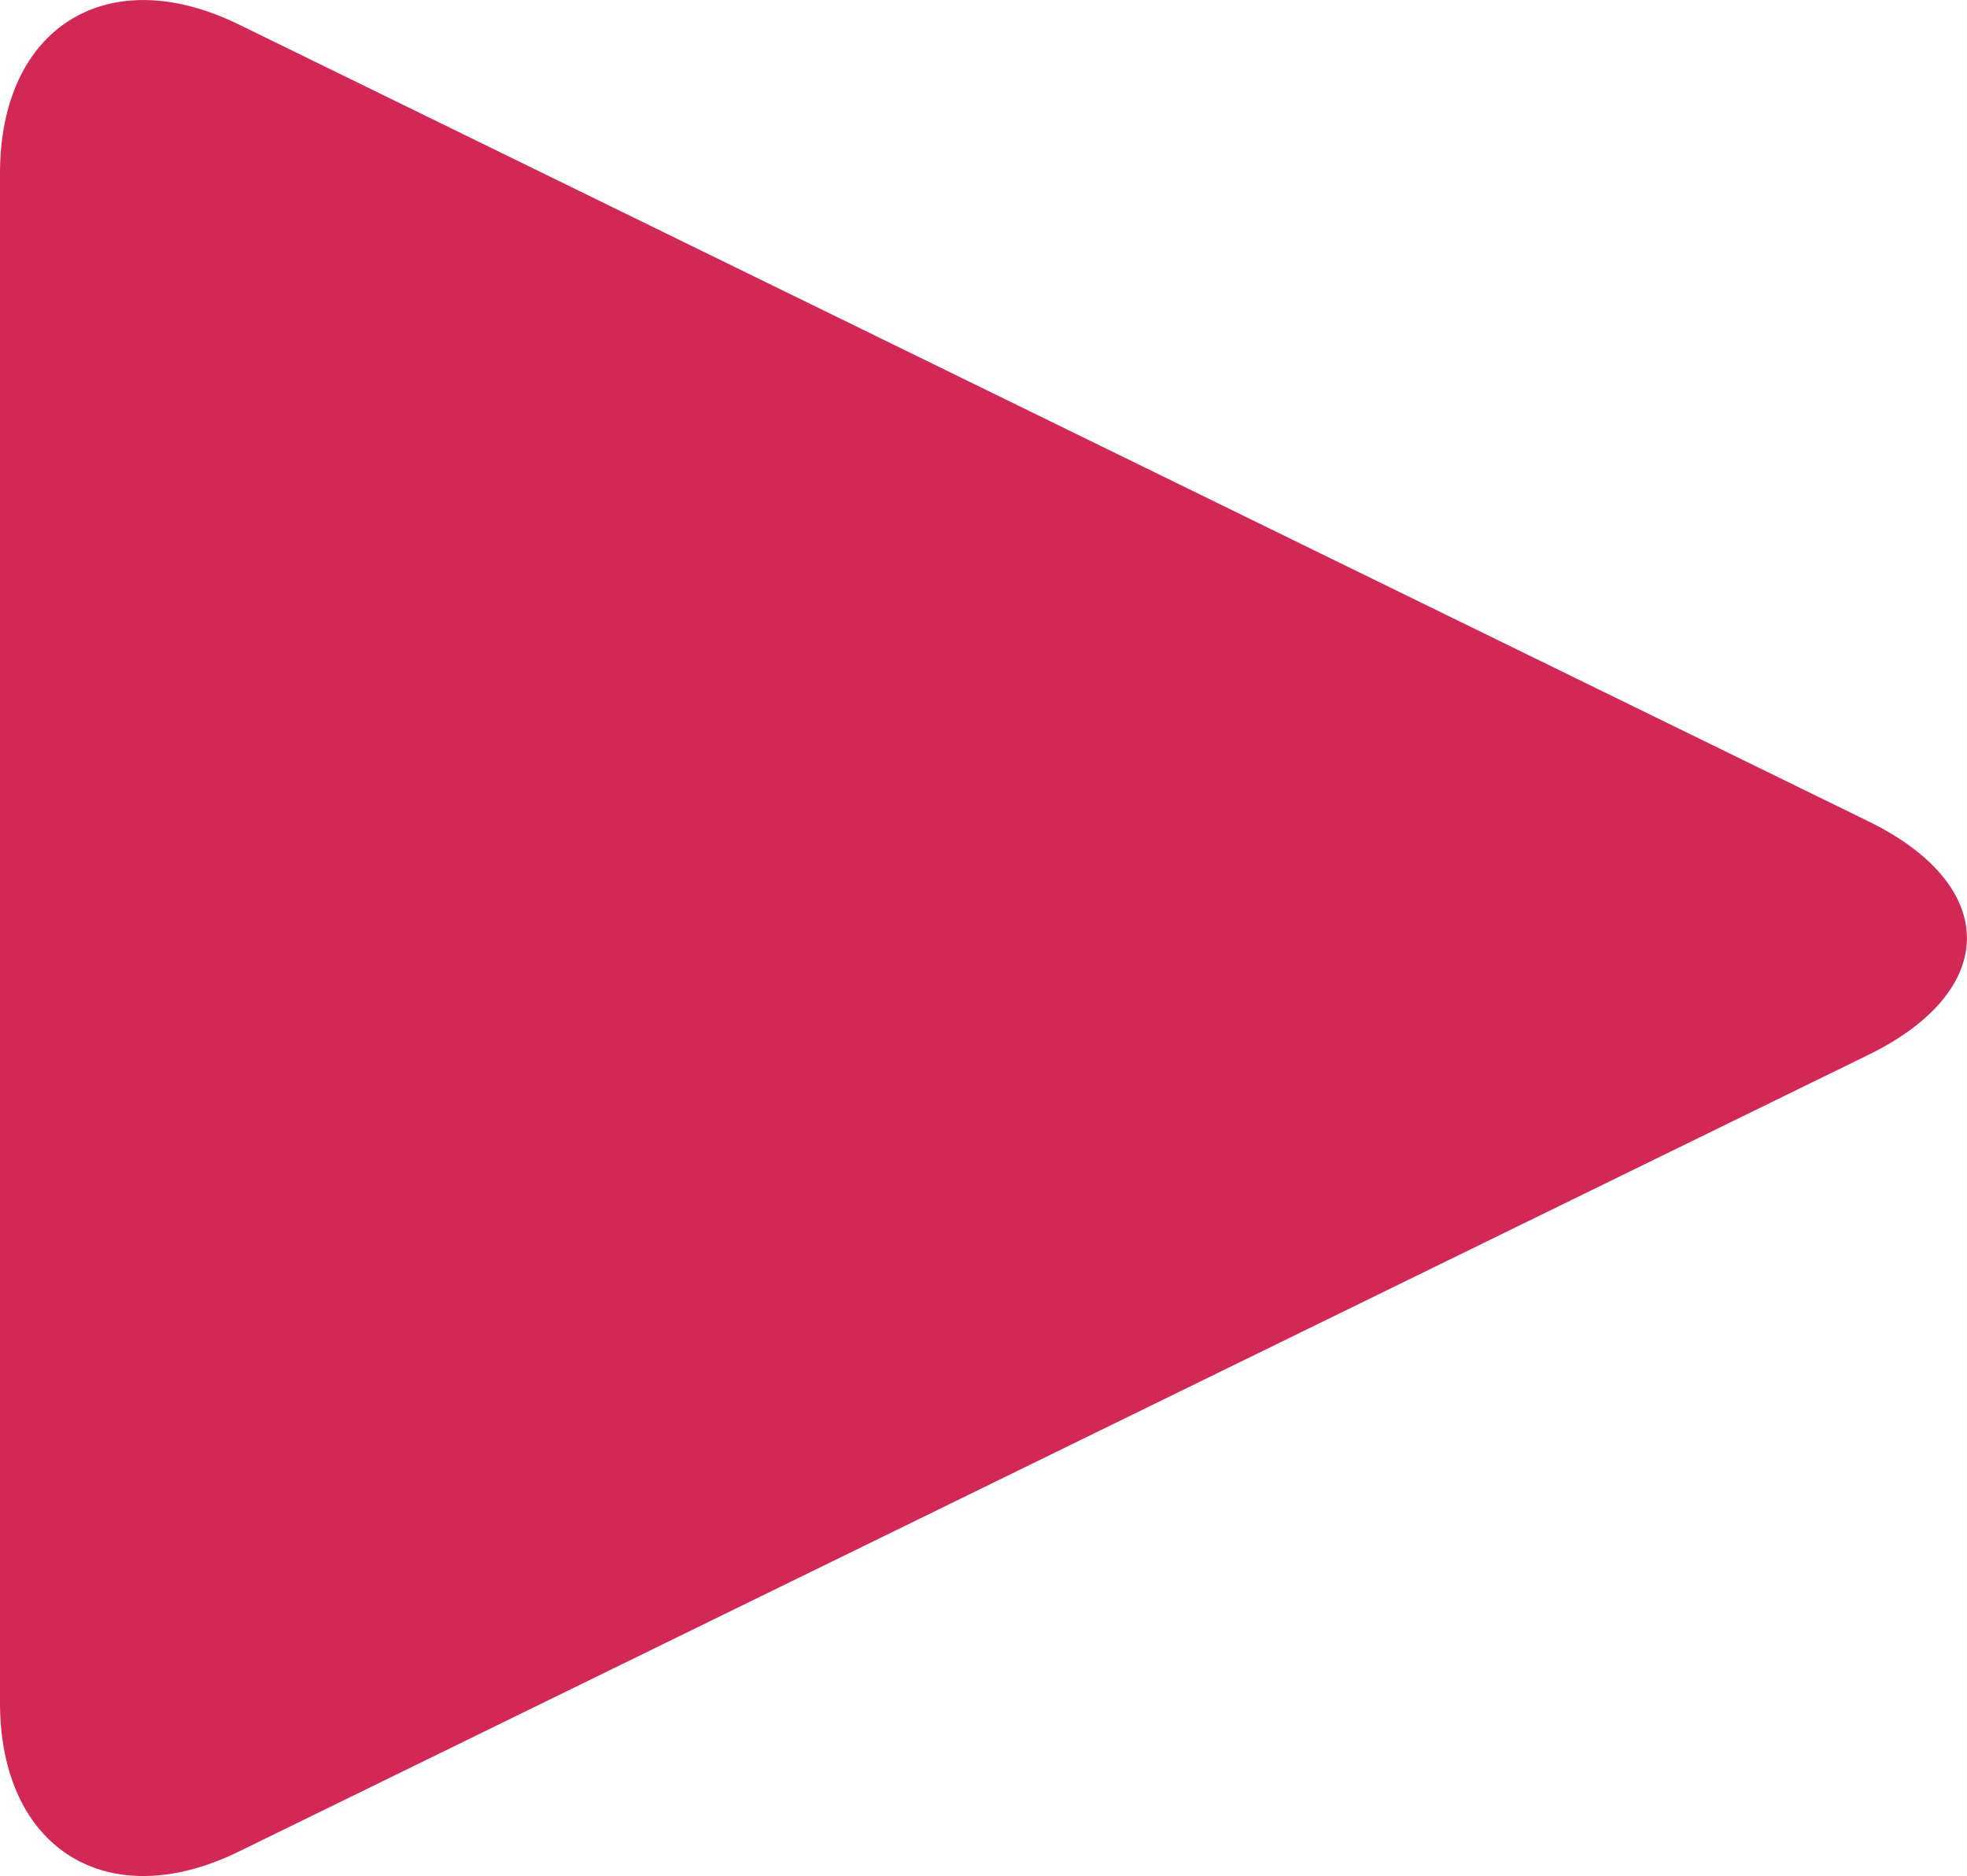
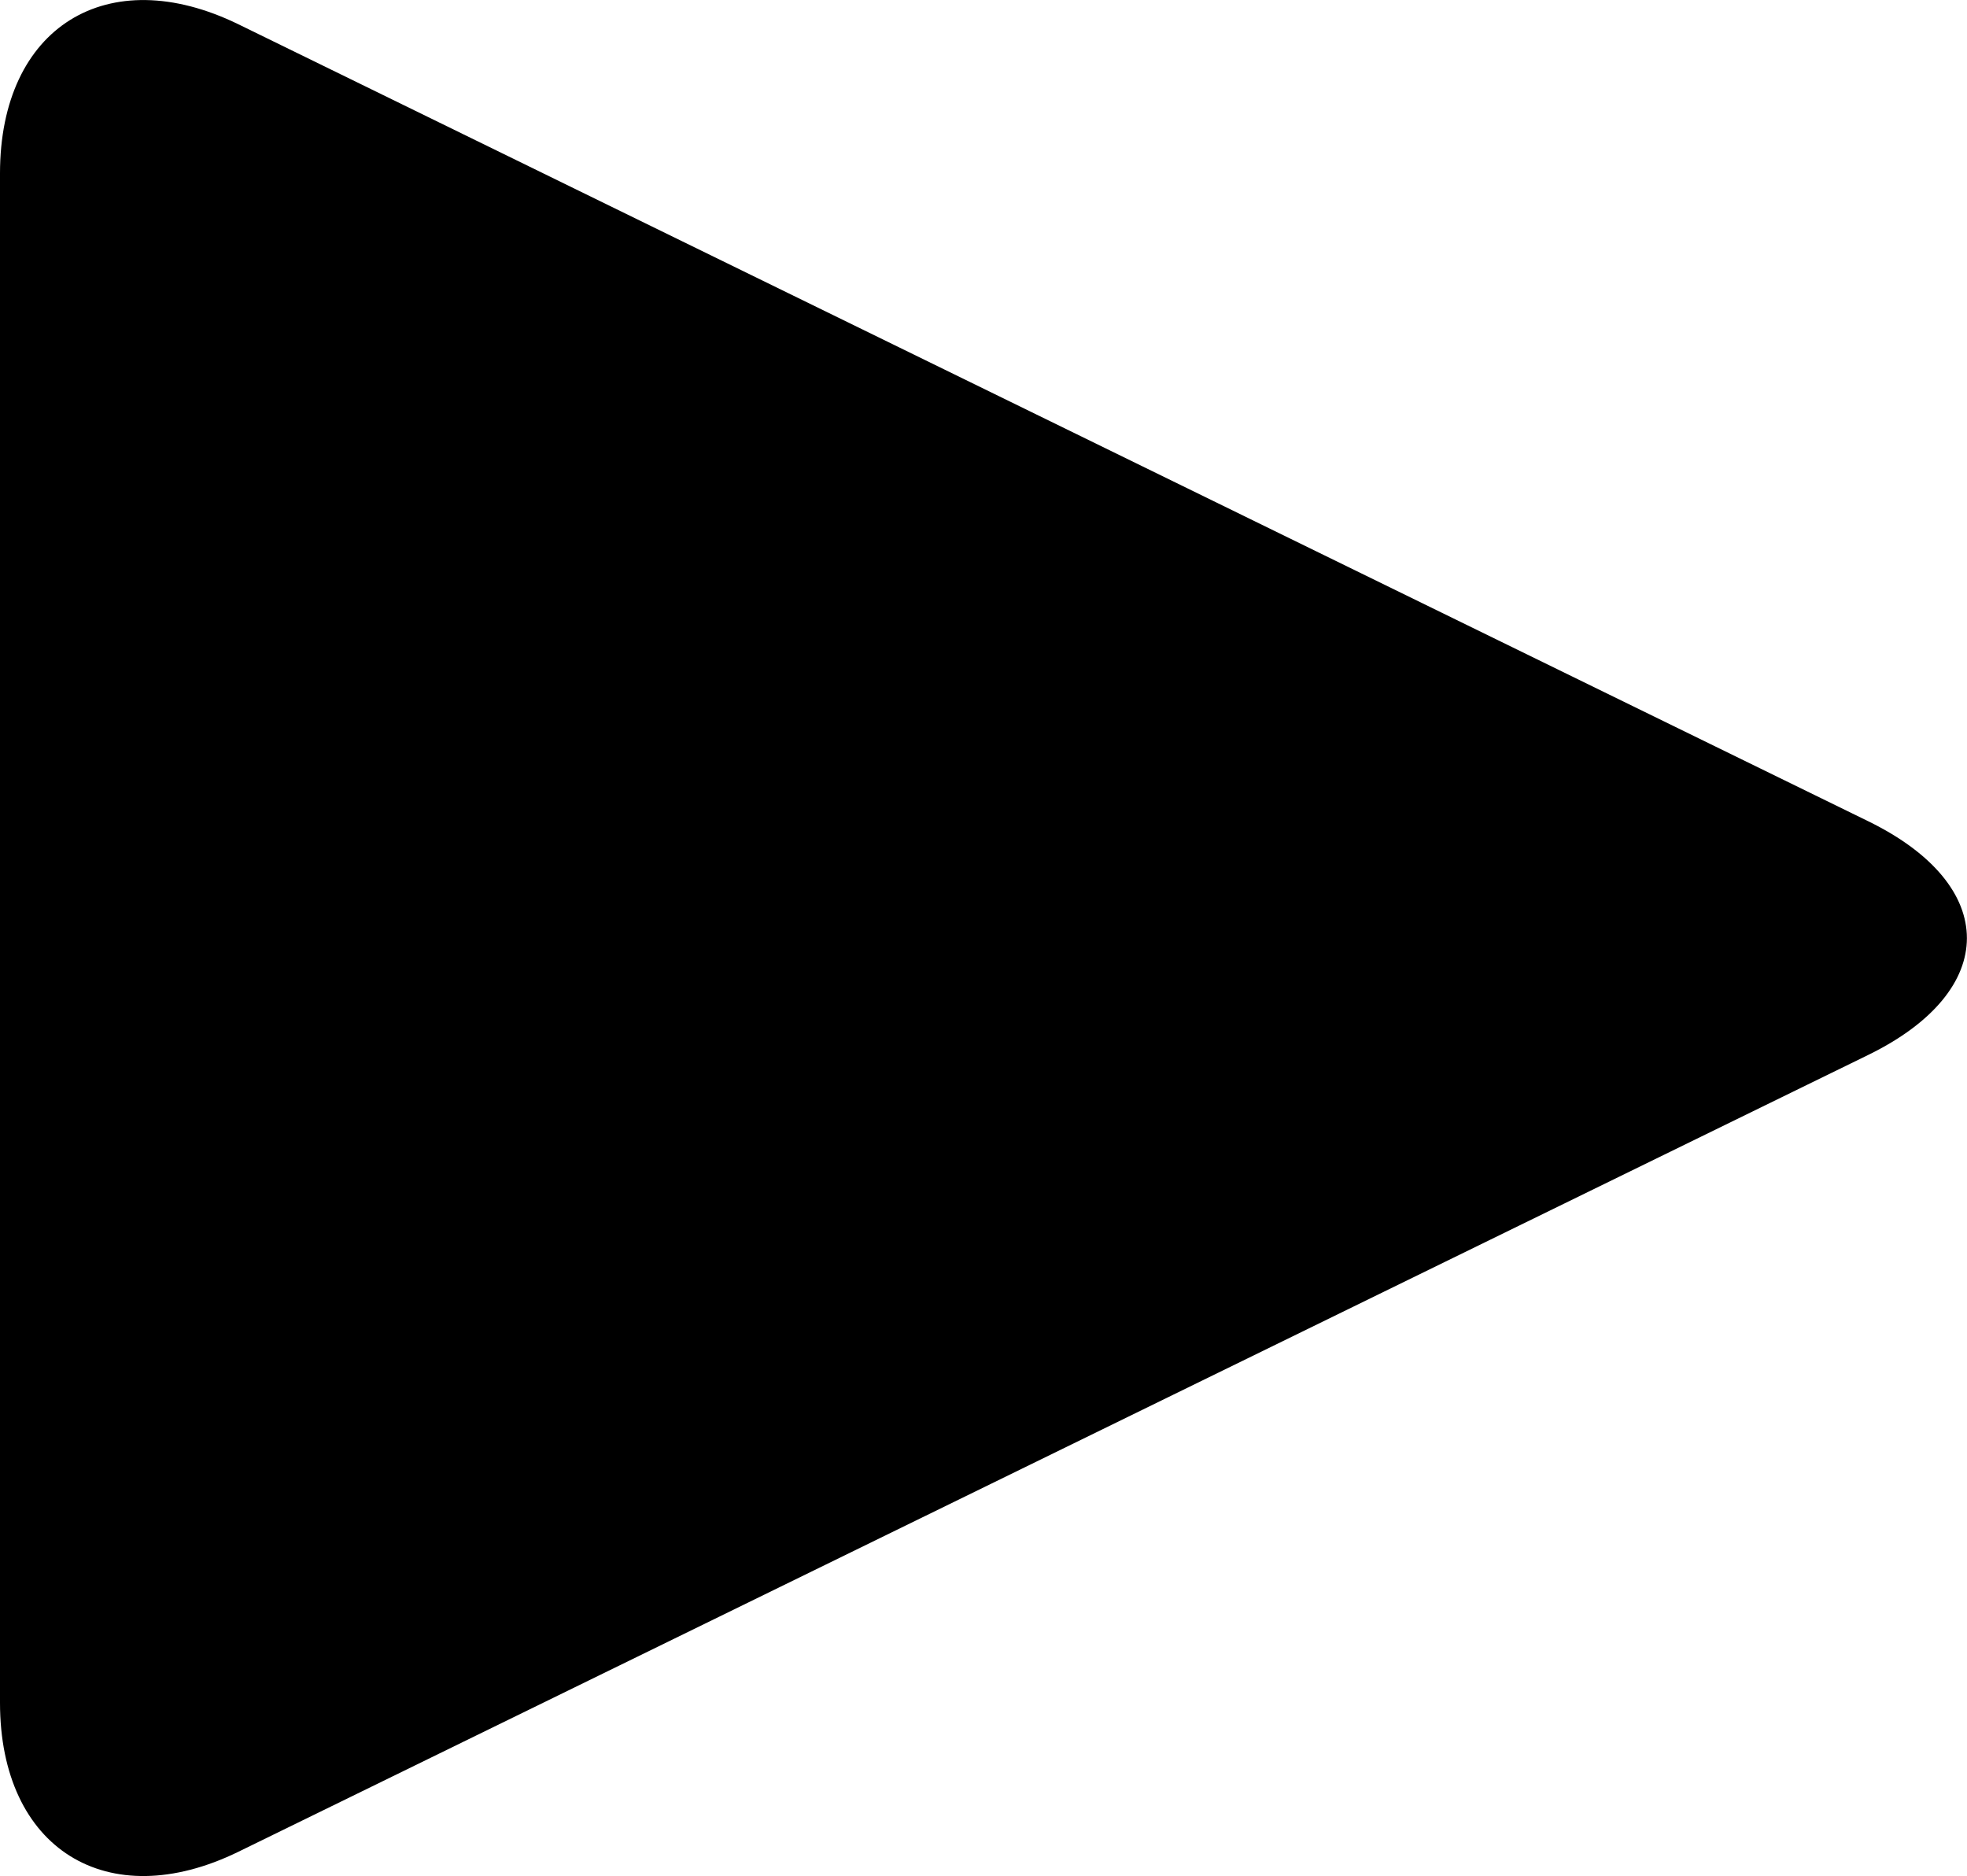
<svg xmlns="http://www.w3.org/2000/svg" version="1.0" id="Layer_1" x="0px" y="0px" width="14.64px" height="13.96px" viewBox="0 0 14.64 13.96" enable-background="new 0 0 14.64 13.96" xml:space="preserve">
-   <path fill="#d22856" d="M1.775,13.78C0.799,14.257,0,13.758,0,12.671V1.29c0-1.088,0.799-1.585,1.775-1.109l12.133,5.932 c0.975,0.478,0.975,1.258,0,1.736L1.775,13.78z" />
+   <path d="M1.775,13.78C0.799,14.257,0,13.758,0,12.671V1.29c0-1.088,0.799-1.585,1.775-1.109l12.133,5.932 c0.975,0.478,0.975,1.258,0,1.736L1.775,13.78z" />
</svg>
